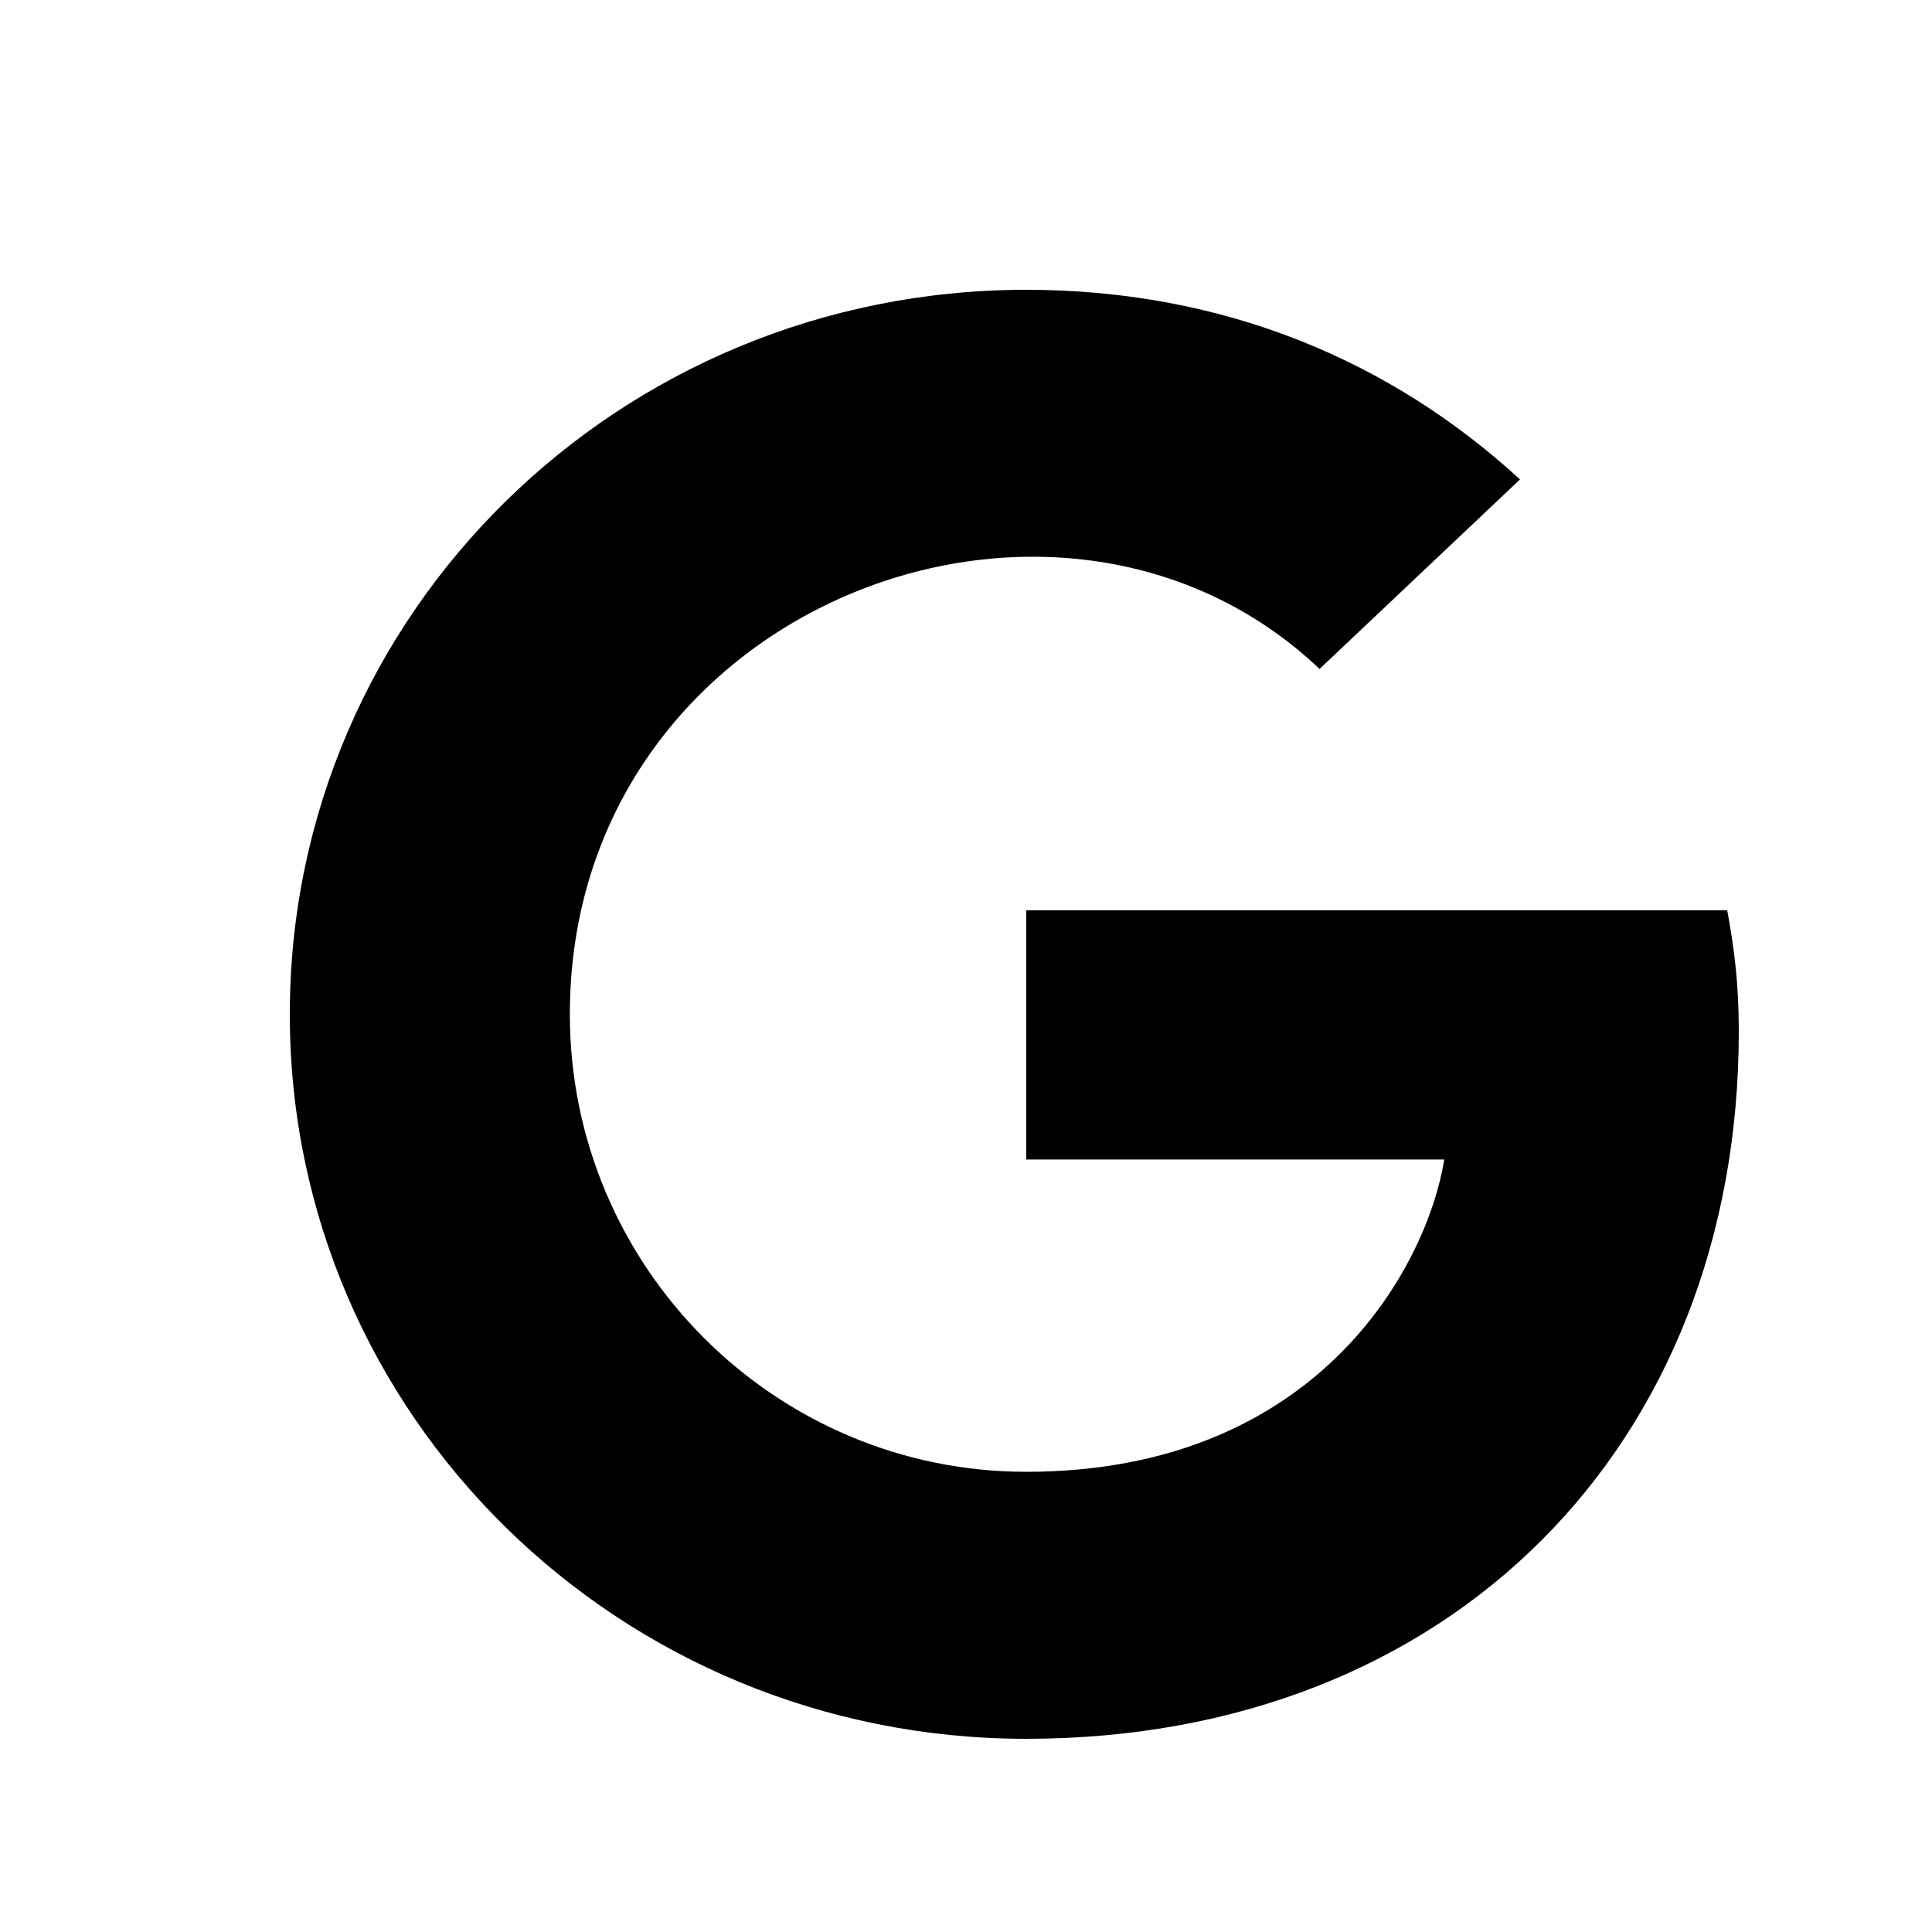
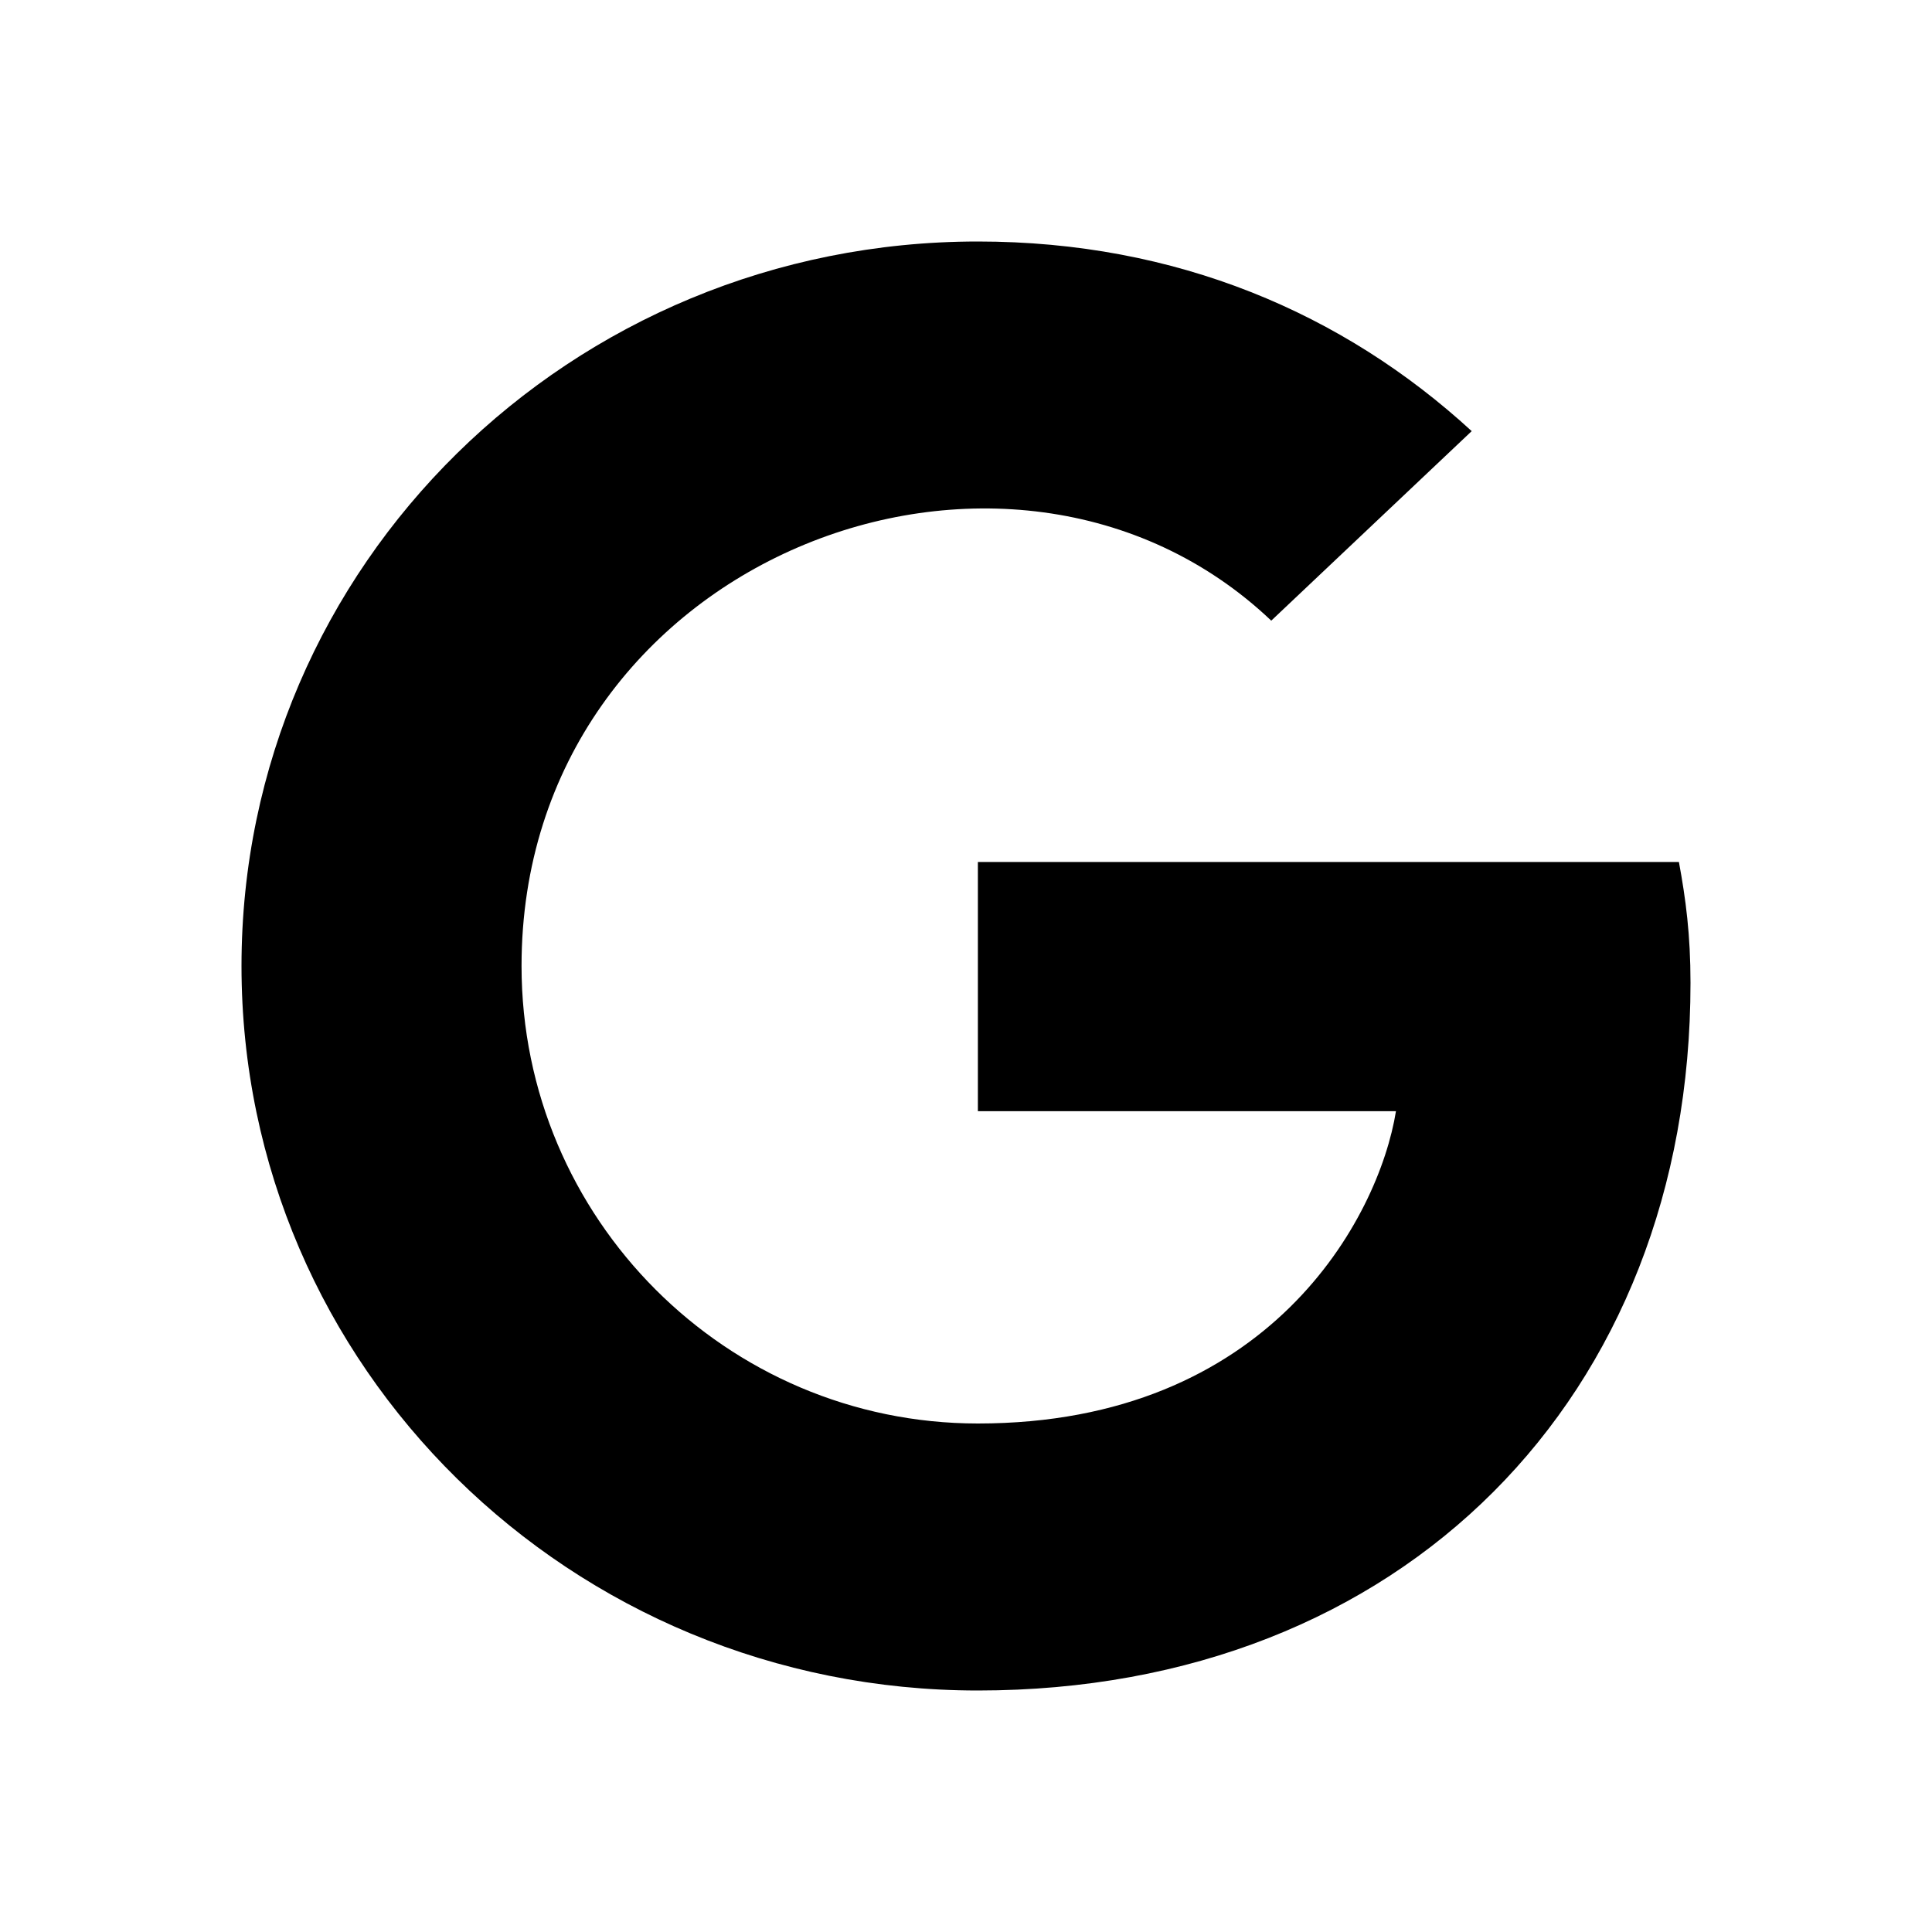
<svg xmlns="http://www.w3.org/2000/svg" viewBox="0 0 20 20">
-   <path d="M18 10.675C18 14.955 15.021 18 10.623 18C6.406 18 3 14.649 3 10.5C3 6.351 6.406 3 10.623 3C12.676 3 14.404 3.741 15.735 4.963L13.66 6.925C10.946 4.349 5.899 6.284 5.899 10.5C5.899 13.116 8.023 15.236 10.623 15.236C13.641 15.236 14.773 13.107 14.951 12.003H10.623V9.423H17.88C17.951 9.807 18 10.176 18 10.675Z" />
+   <path d="M17.5 10.175C17.5 14.455 14.521 17.5 10.123 17.5C5.906 17.5 2.5 14.149 2.5 10C2.5 5.851 5.906 2.5 10.123 2.5C12.176 2.5 13.904 3.241 15.235 4.463L13.16 6.425C10.446 3.849 5.399 5.784 5.399 10C5.399 12.616 7.523 14.736 10.123 14.736C13.141 14.736 14.273 12.607 14.451 11.503H10.123V8.923H17.38C17.451 9.307 17.5 9.676 17.5 10.175Z" />
</svg>
